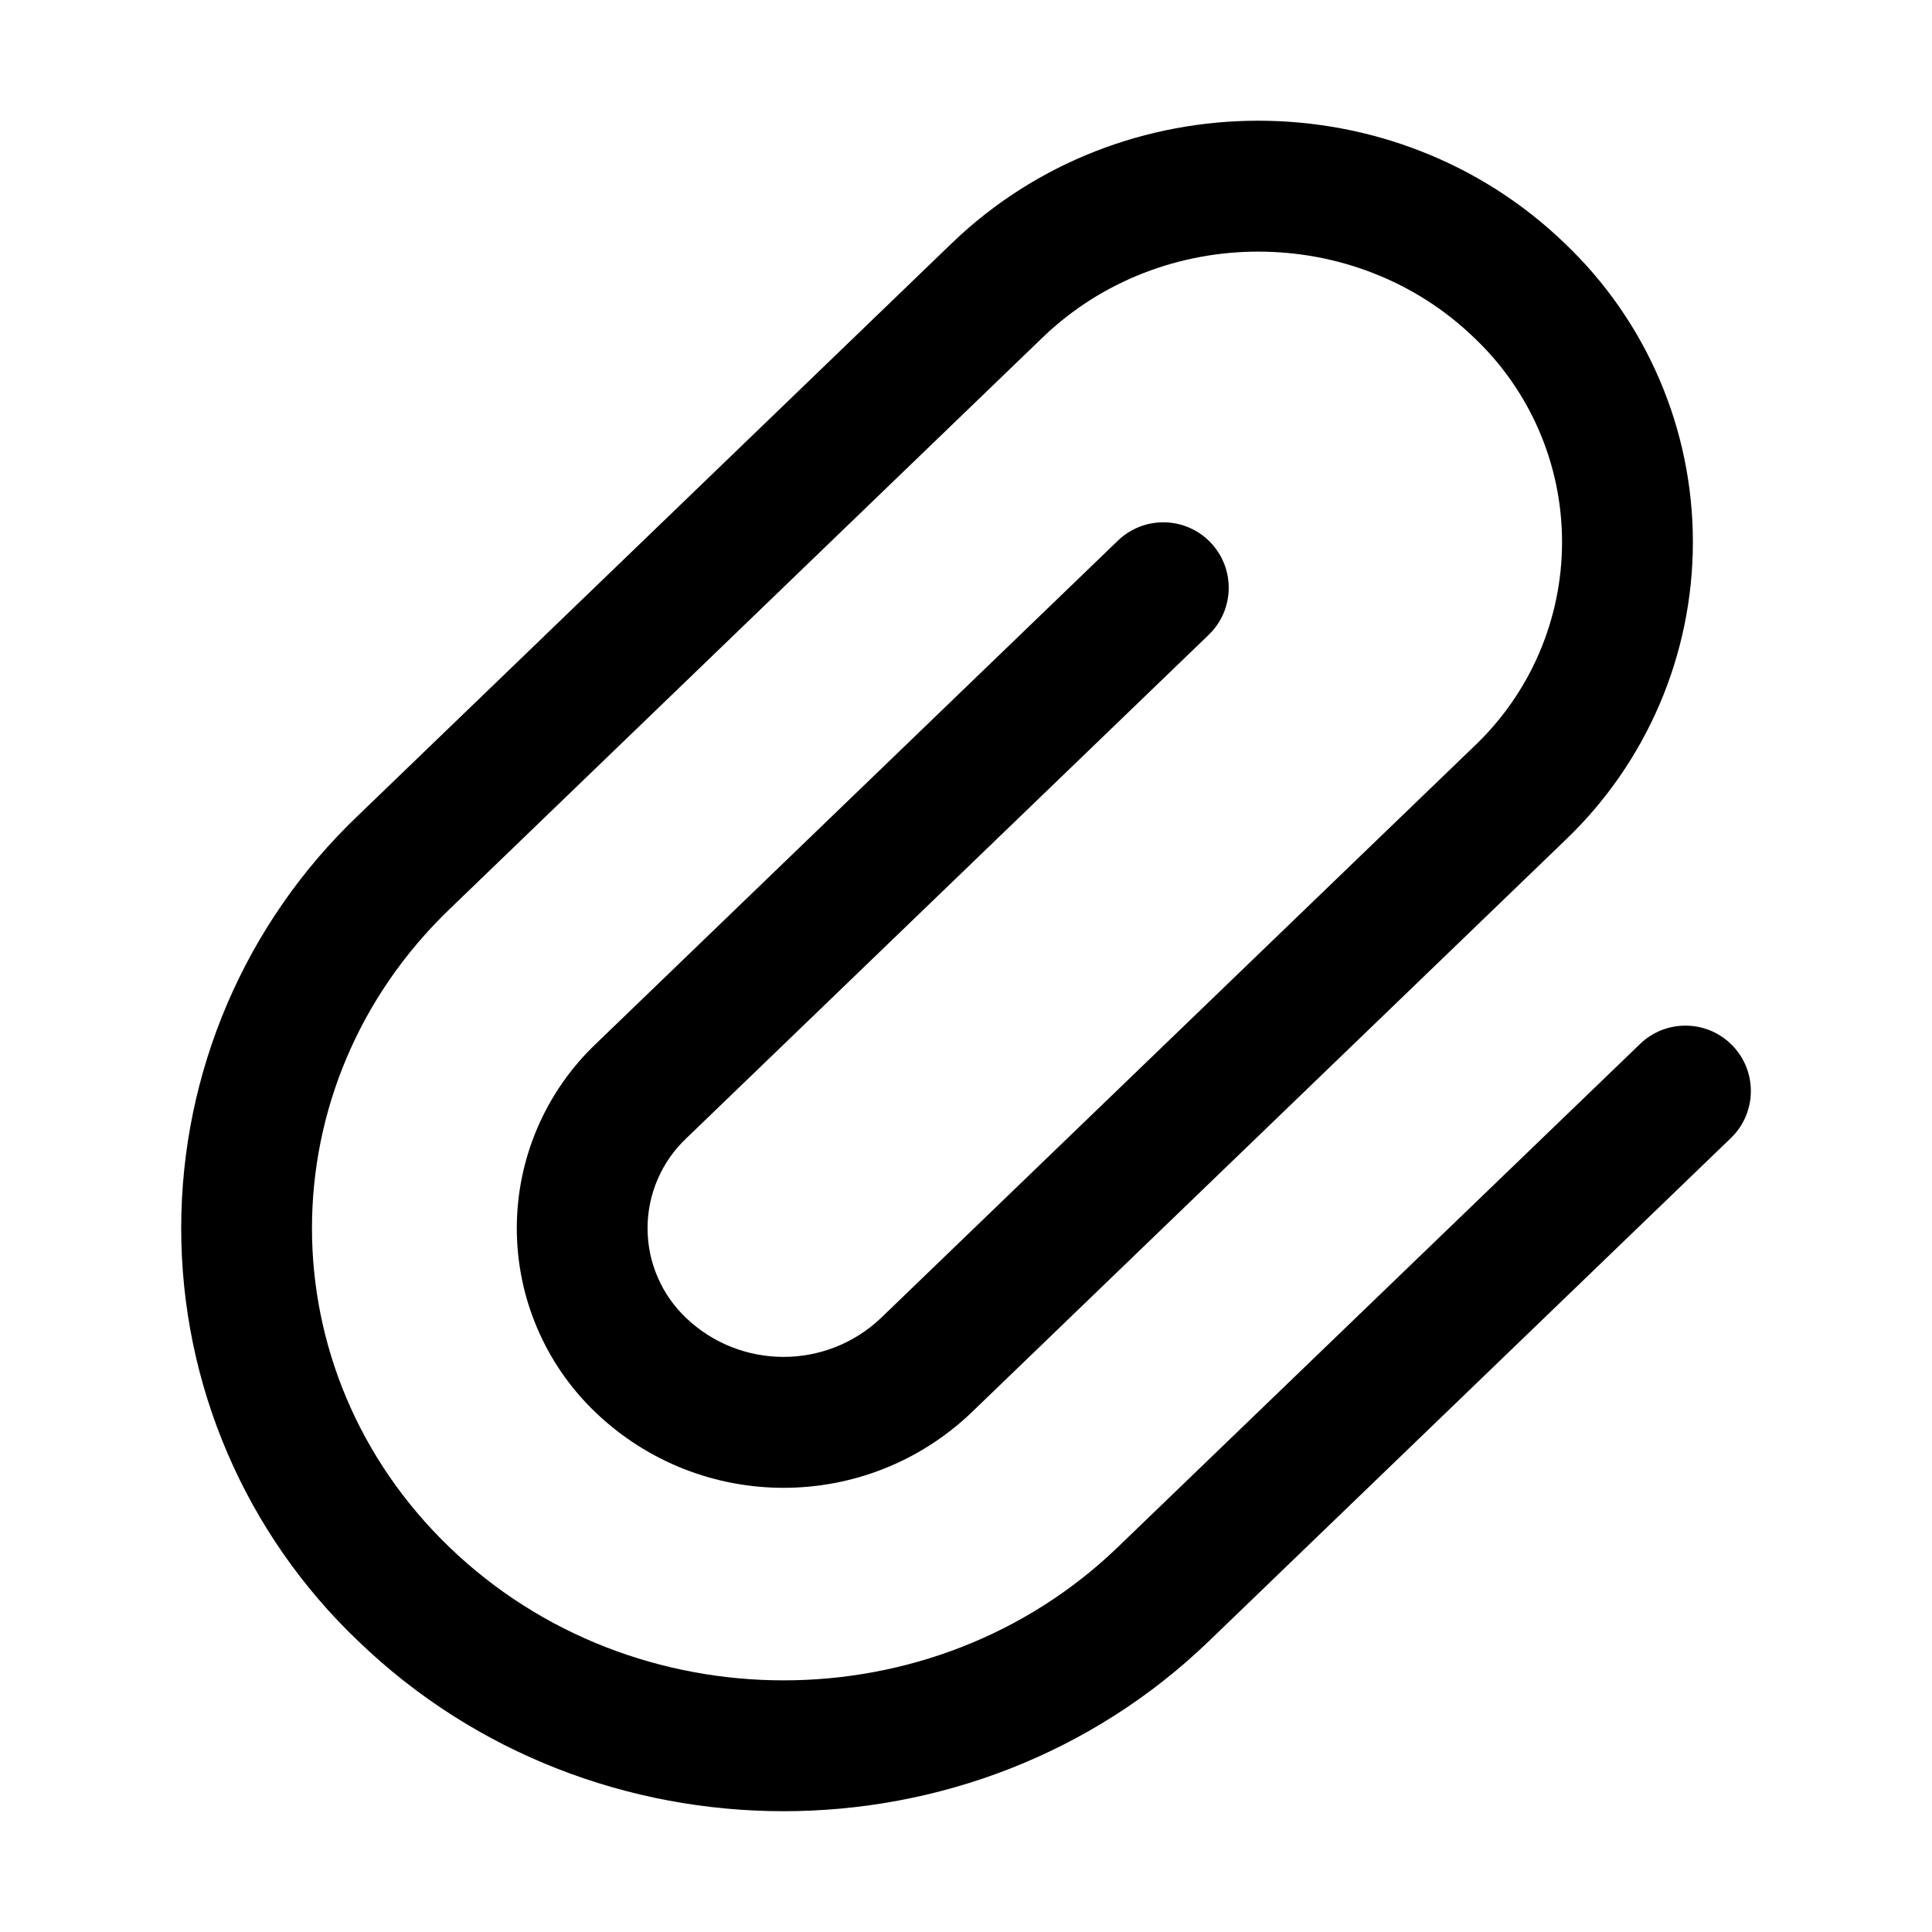
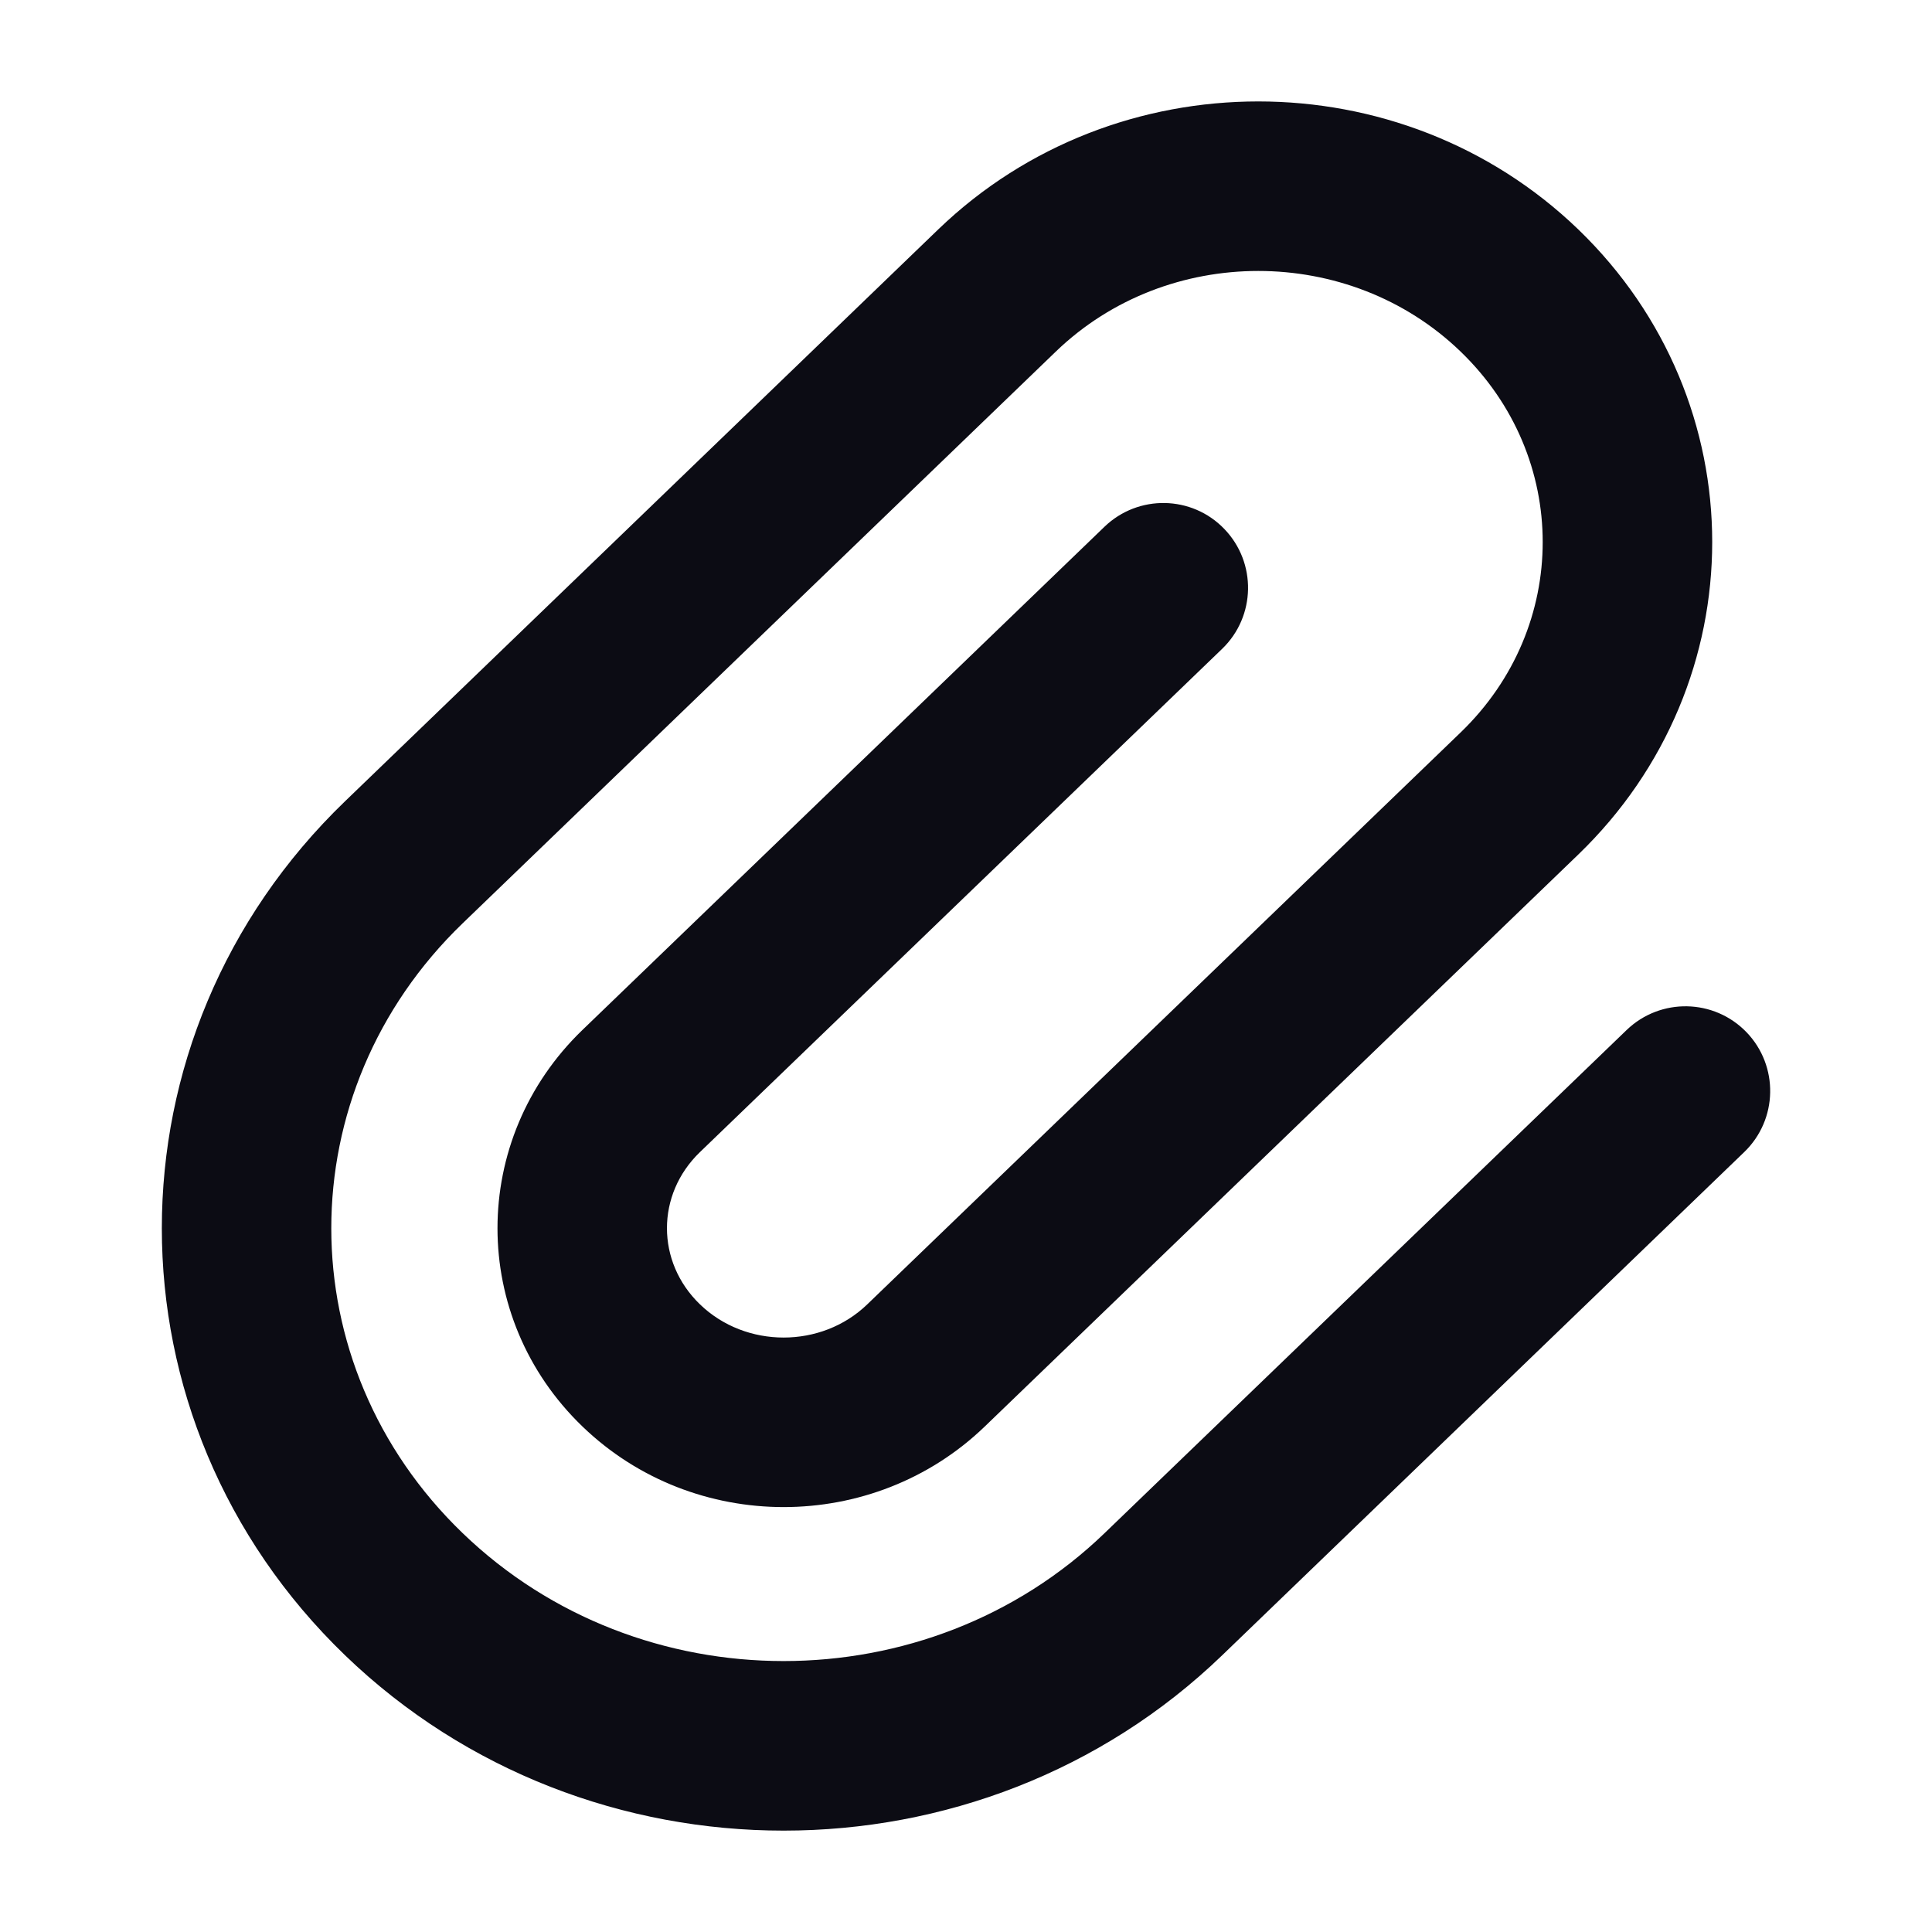
- <svg xmlns="http://www.w3.org/2000/svg" width="24" height="24" viewBox="0 0 24 24">
-   <g class="ic-paper-clip">
-     <path fill-rule="evenodd" d="M18.31 4.193c-1.476-1.423-3.882-1.423-5.359 0l-7.37 7.104c-2.274 2.19-2.274 5.73 0 7.921 2.29 2.208 6.016 2.208 8.306 0l6.487-6.25a.812.812 0 1 1 1.127 1.17l-6.486 6.251c-2.92 2.814-7.642 2.814-10.562 0a7.08 7.08 0 0 1 0-10.263l7.37-7.104c2.107-2.03 5.508-2.03 7.614 0a5.12 5.12 0 0 1 0 7.422l-7.37 7.104a3.38 3.38 0 0 1-4.666 0 3.163 3.163 0 0 1 0-4.58l6.486-6.252a.812.812 0 1 1 1.128 1.17l-6.487 6.252a1.537 1.537 0 0 0 0 2.239 1.757 1.757 0 0 0 2.411 0l7.371-7.104a3.495 3.495 0 0 0 0-5.08Z" class="Icon" />
-   </g>
+ <svg xmlns="http://www.w3.org/2000/svg" width="20" height="20" viewBox="0 0 20 20" fill="none">
+   <path d="M9.783 2.446C11.577 0.718 14.474 0.718 16.268 2.446C18.077 4.191 18.077 7.031 16.268 8.775L10.125 14.695C9.01 15.77 7.214 15.77 6.099 14.695C4.967 13.605 4.967 11.825 6.099 10.734L11.504 5.524C11.813 5.227 12.305 5.236 12.602 5.545C12.9 5.854 12.891 6.347 12.582 6.645L7.177 11.854C6.68 12.332 6.68 13.096 7.177 13.575C7.69 14.07 8.534 14.07 9.047 13.575L15.188 7.656C16.364 6.524 16.364 4.699 15.188 3.566C13.997 2.418 12.054 2.418 10.862 3.566L4.72 9.486C2.866 11.273 2.866 14.157 4.72 15.943C6.59 17.746 9.634 17.746 11.504 15.943L16.909 10.734C17.218 10.437 17.71 10.446 18.008 10.755C18.305 11.064 18.296 11.556 17.987 11.854L12.582 17.064C10.11 19.446 6.114 19.446 3.642 17.064C1.153 14.665 1.153 10.764 3.642 8.366L9.783 2.446Z" fill="#0C0C14" stroke="#0C0C14" stroke-width="0.2" />
</svg>
